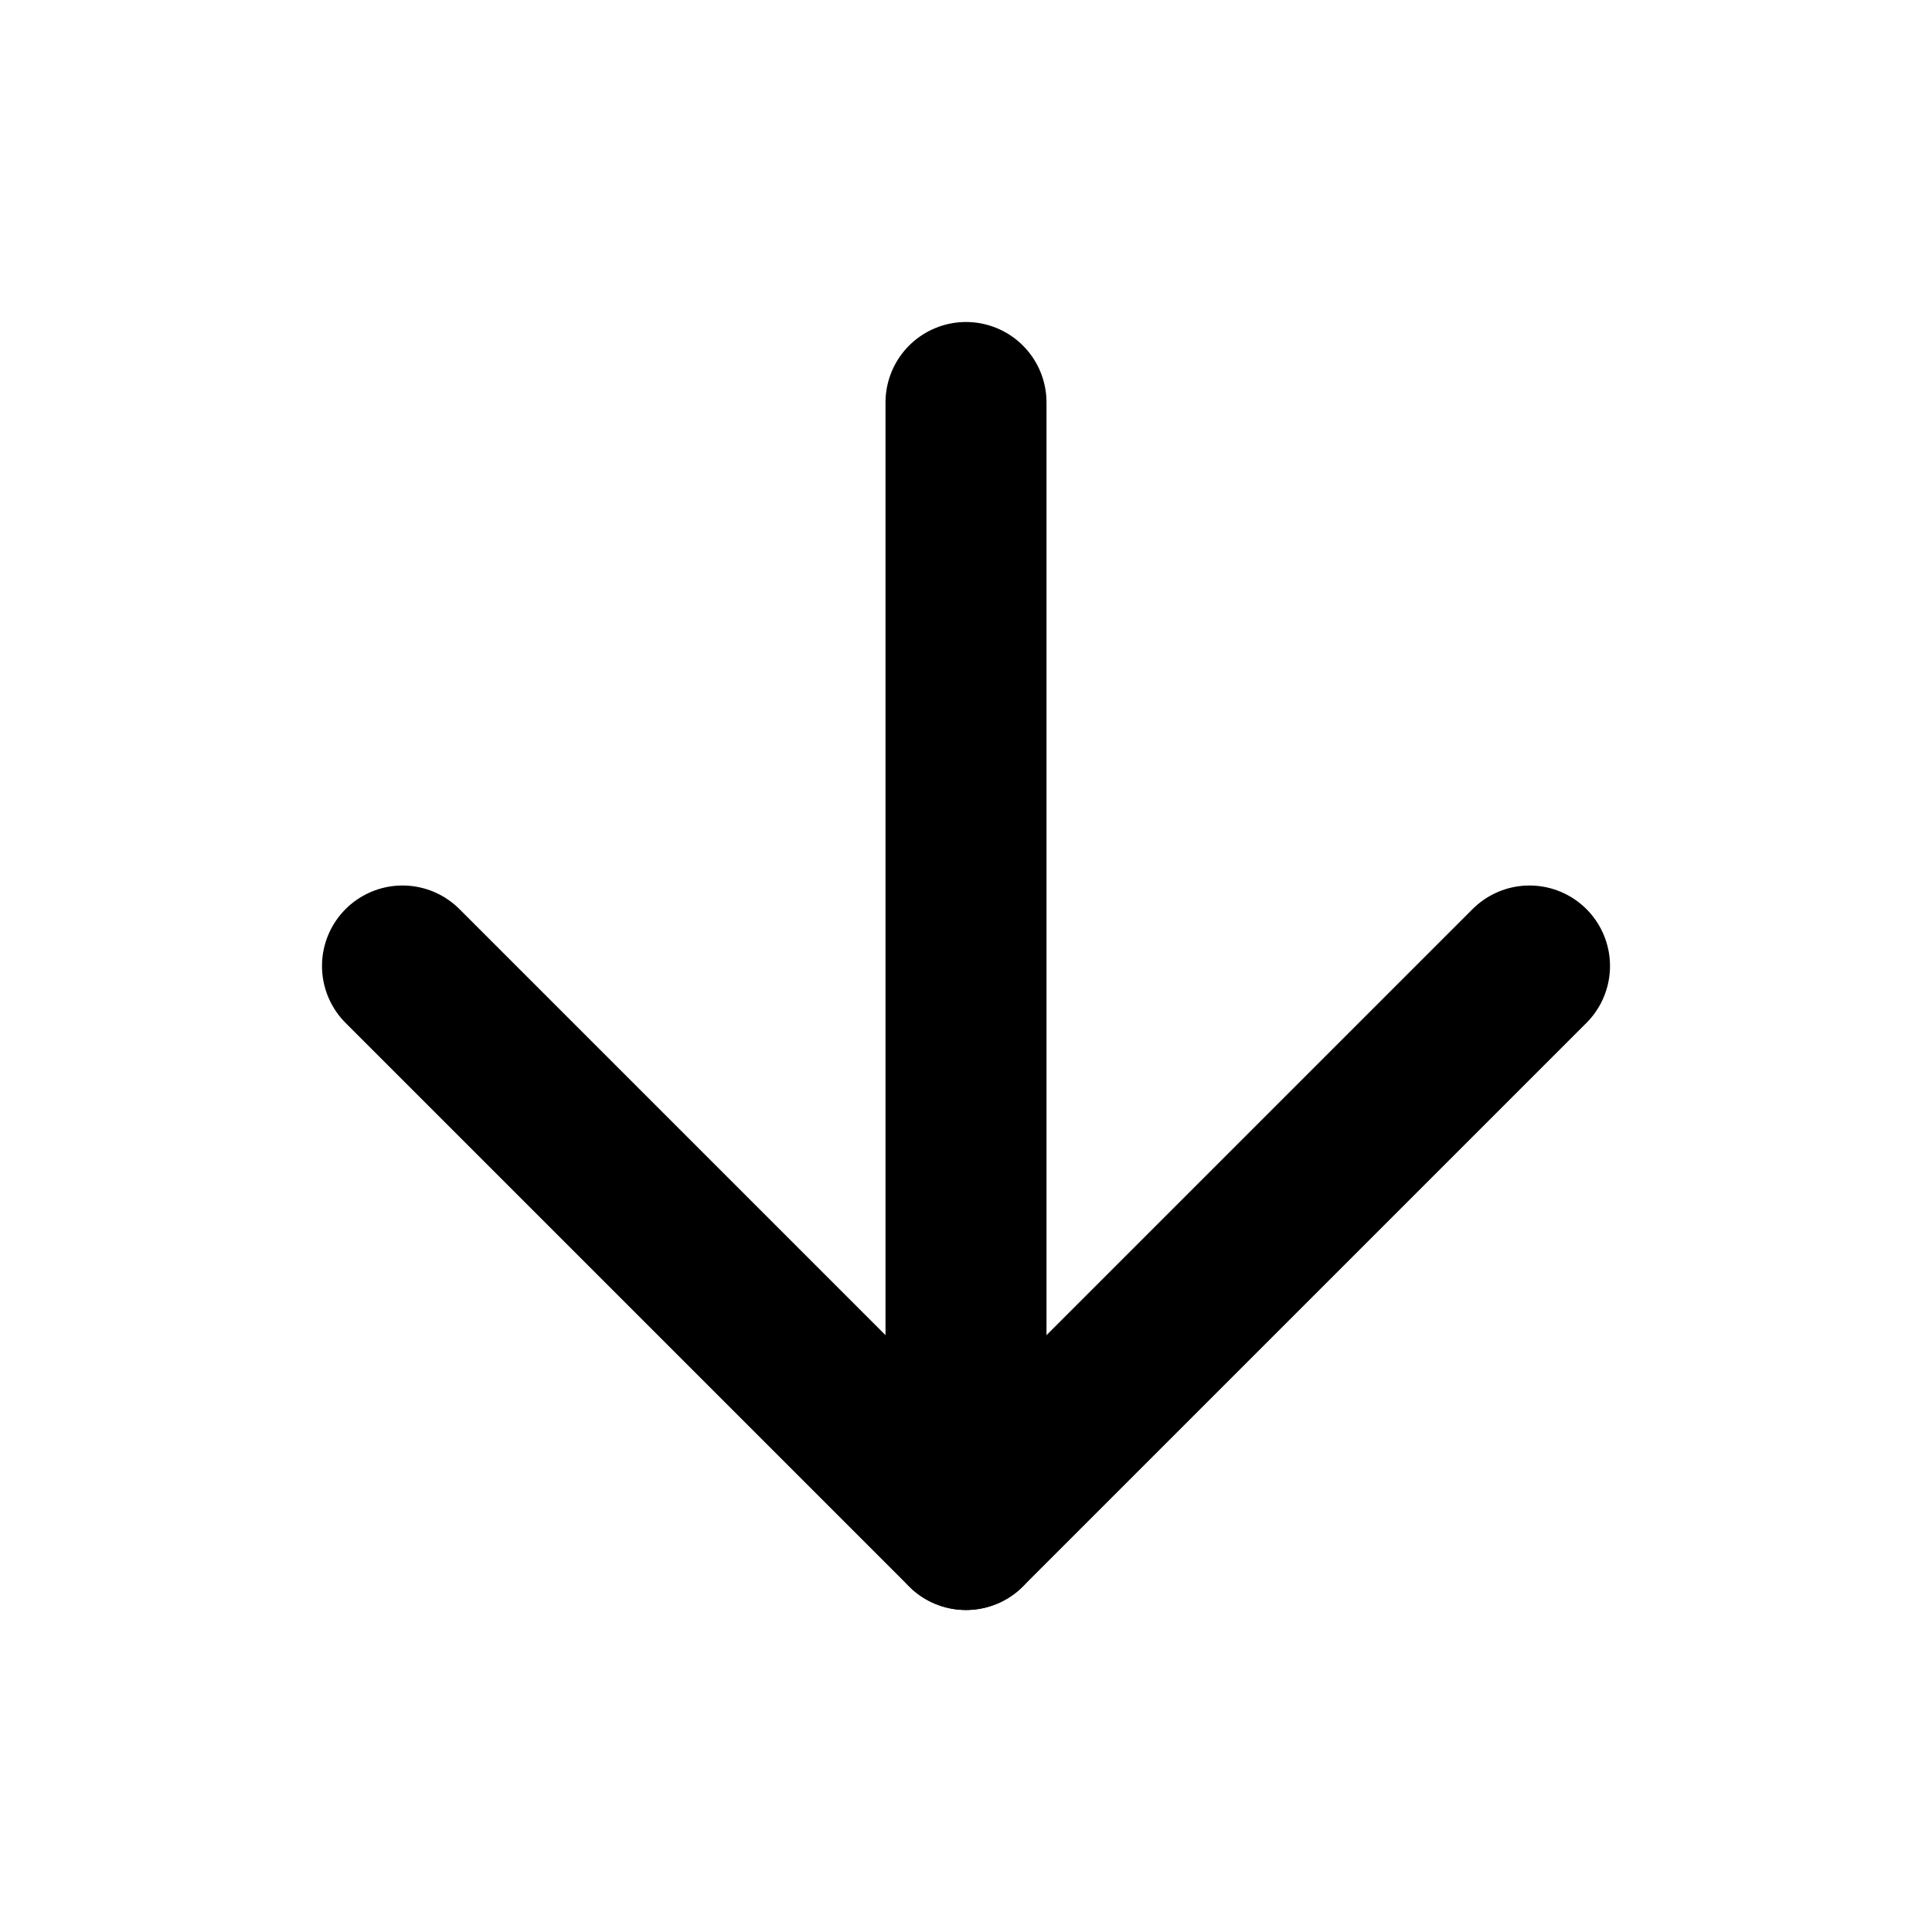
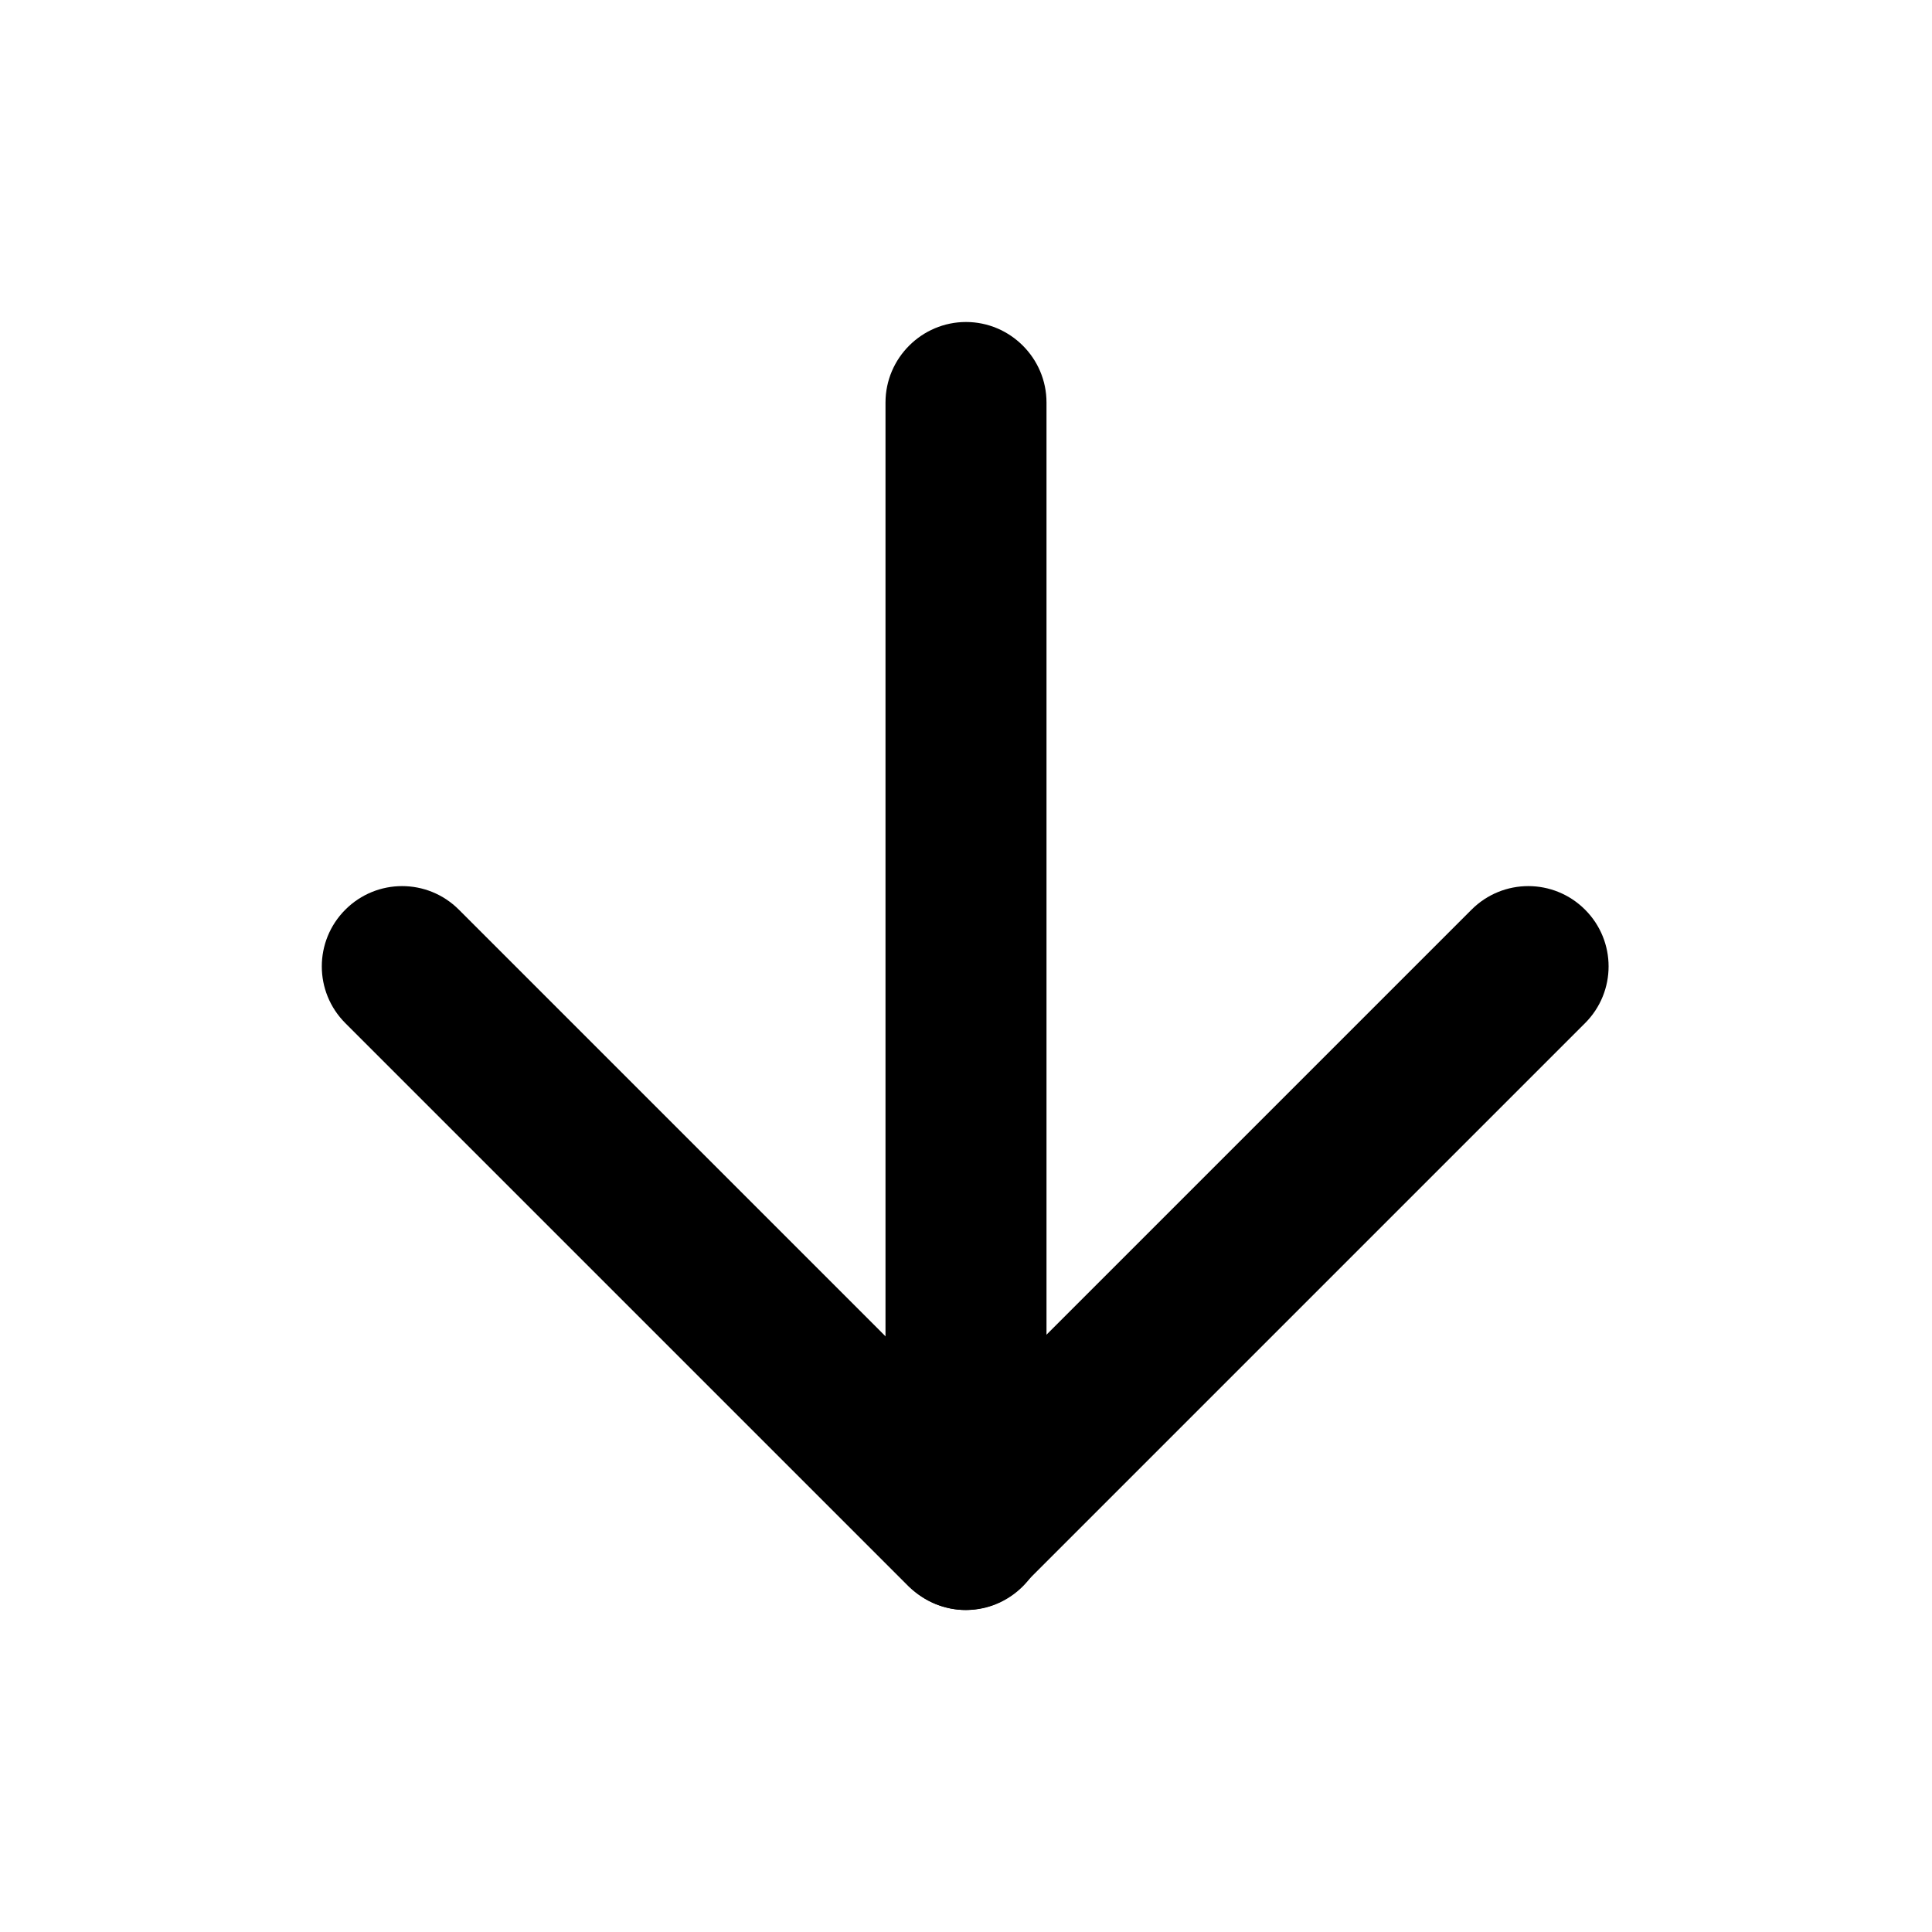
- <svg xmlns="http://www.w3.org/2000/svg" version="1.1" viewBox="0 0 24 24">
-   <g stroke-linecap="round" stroke-width="2" stroke="#000" fill="none" stroke-linejoin="round">
-     <path d="M12,5v14" />
-     <path d="M19,12l-7,7l-7,-7" />
-   </g>
+ <svg xmlns="http://www.w3.org/2000/svg" id="Layer_1" version="1.1" viewBox="0 0 24 24">
+   <path d="M12,20c-.55,0-1-.45-1-1V5c0-.55.45-1,1-1s1,.45,1,1v14c0,.55-.45,1-1,1Z" />
+   <path d="M12,20c-.26,0-.51-.1-.71-.29l-7-7c-.39-.39-.39-1.02,0-1.41s1.02-.39,1.41,0l6.29,6.29,6.29-6.29c.39-.39,1.02-.39,1.41,0s.39,1.02,0,1.41l-7,7c-.2.2-.45.29-.71.29Z" />
</svg>
